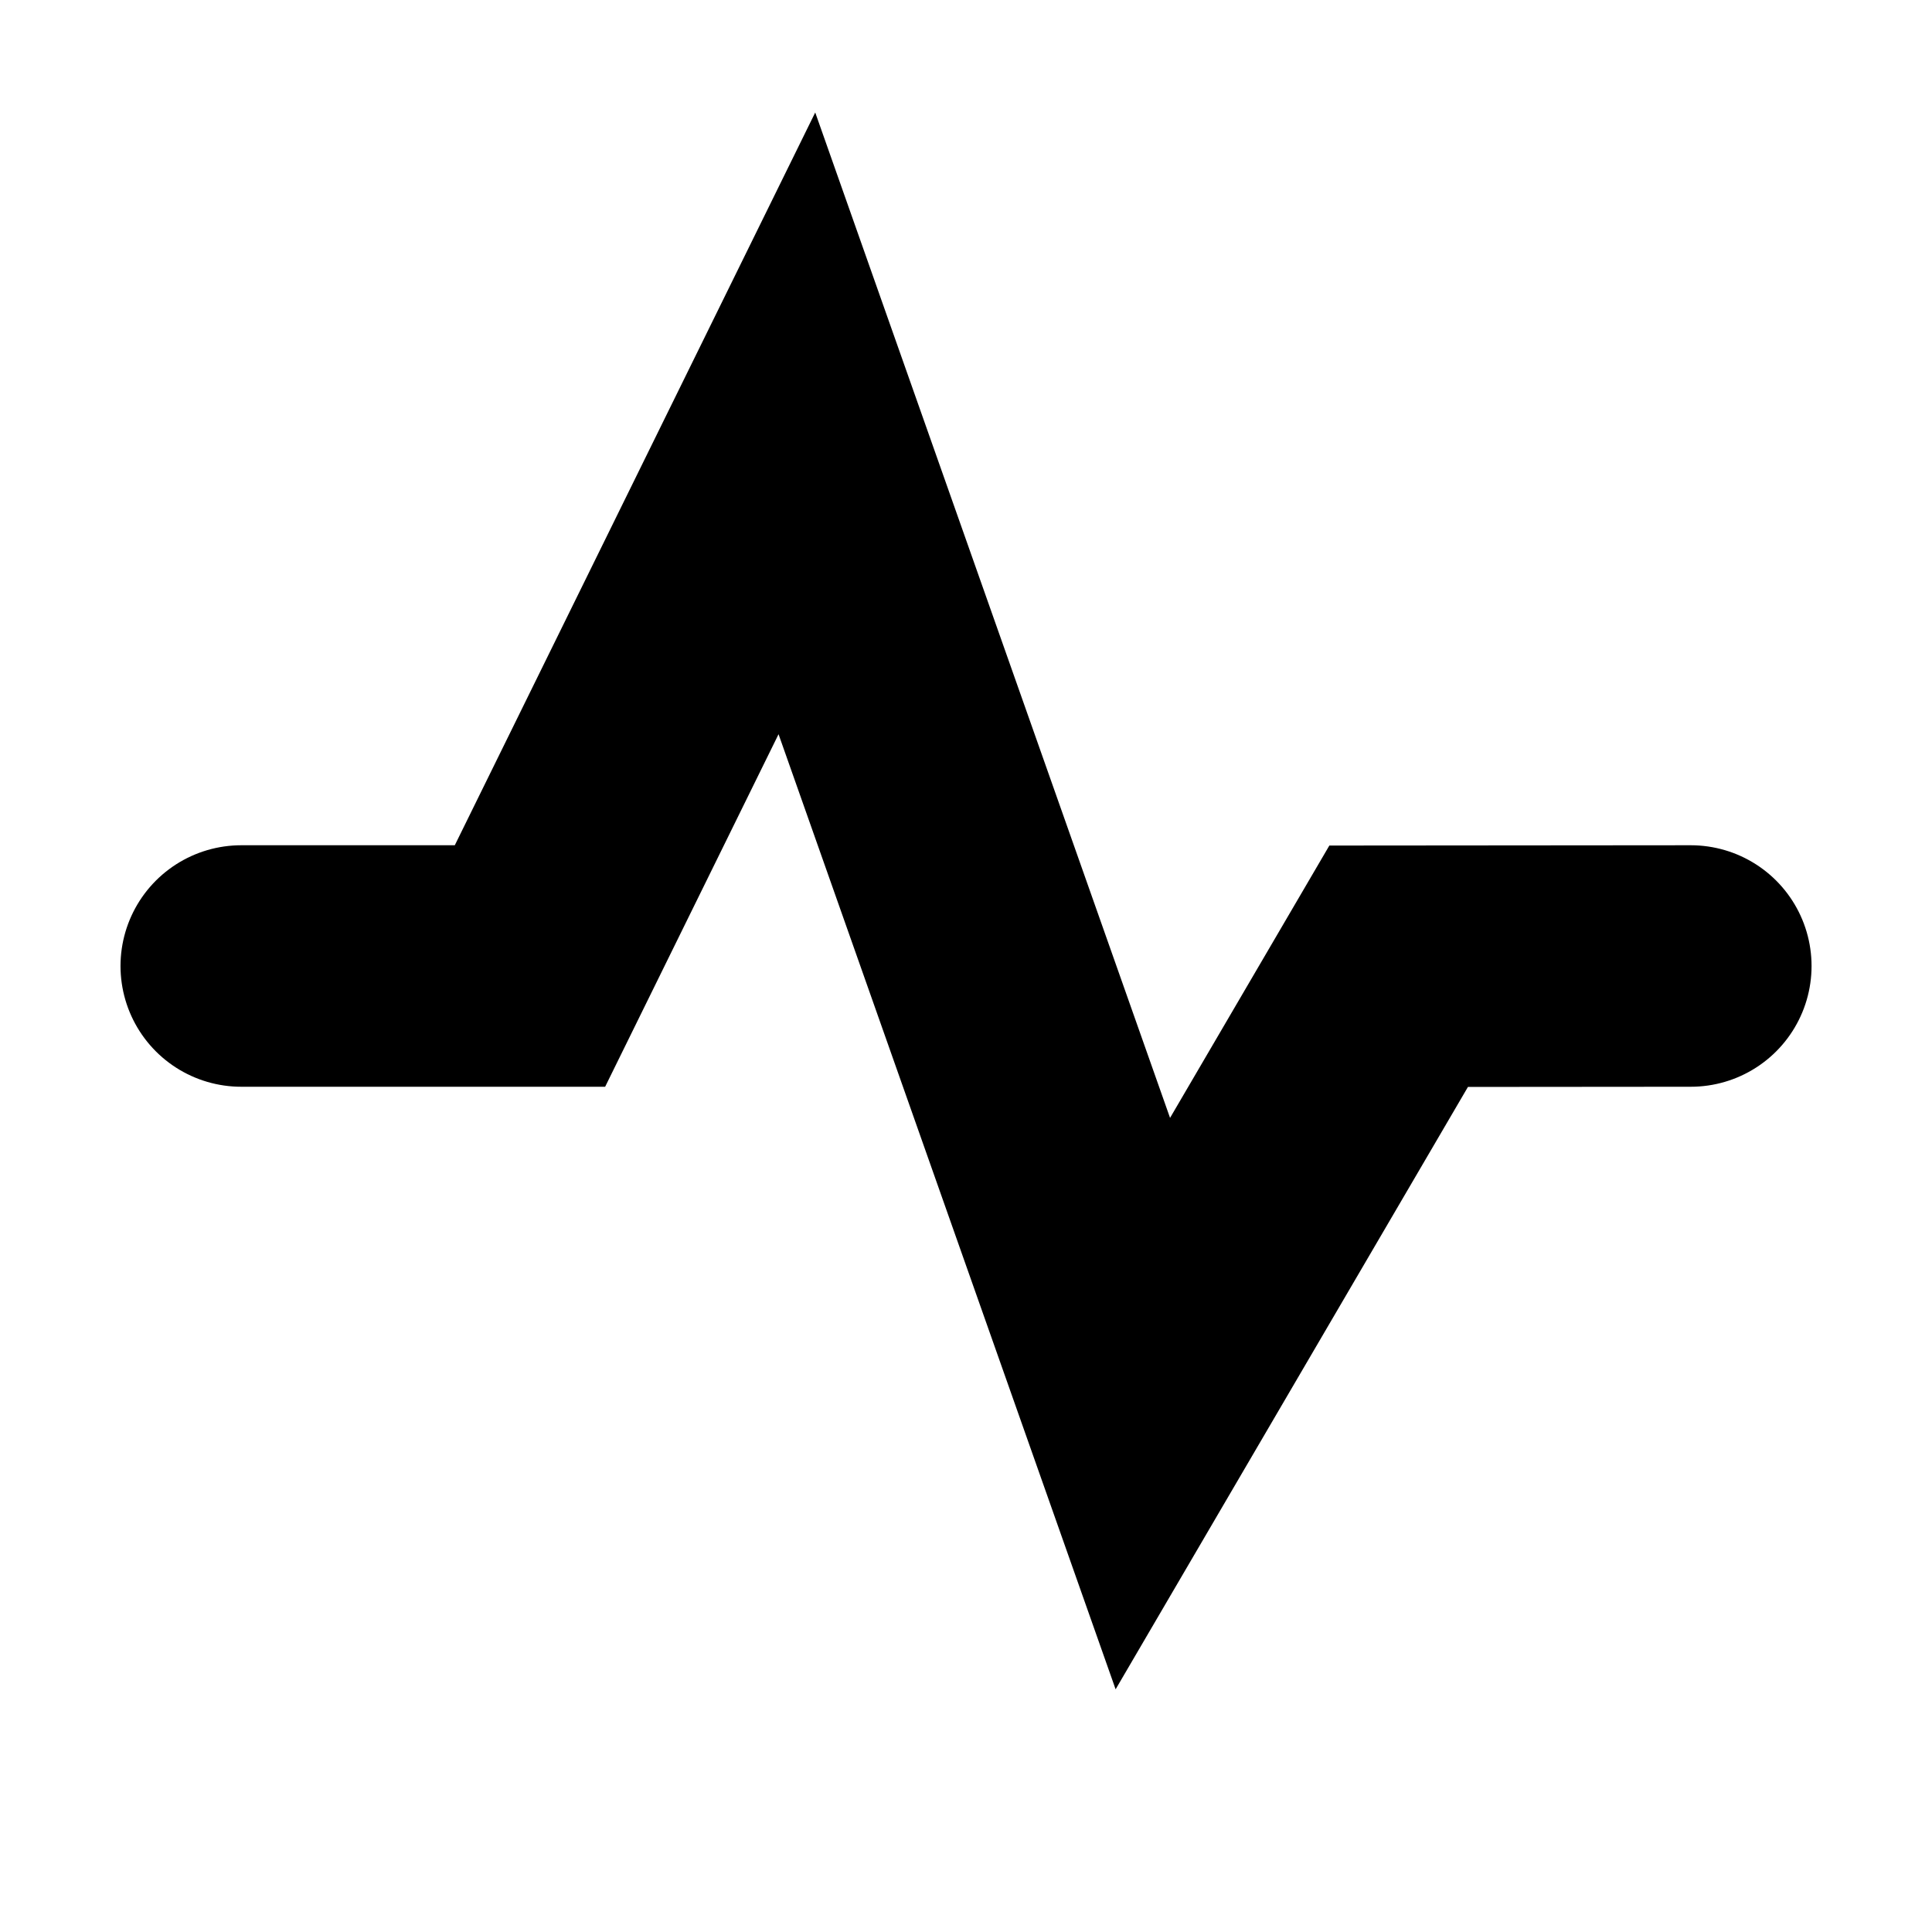
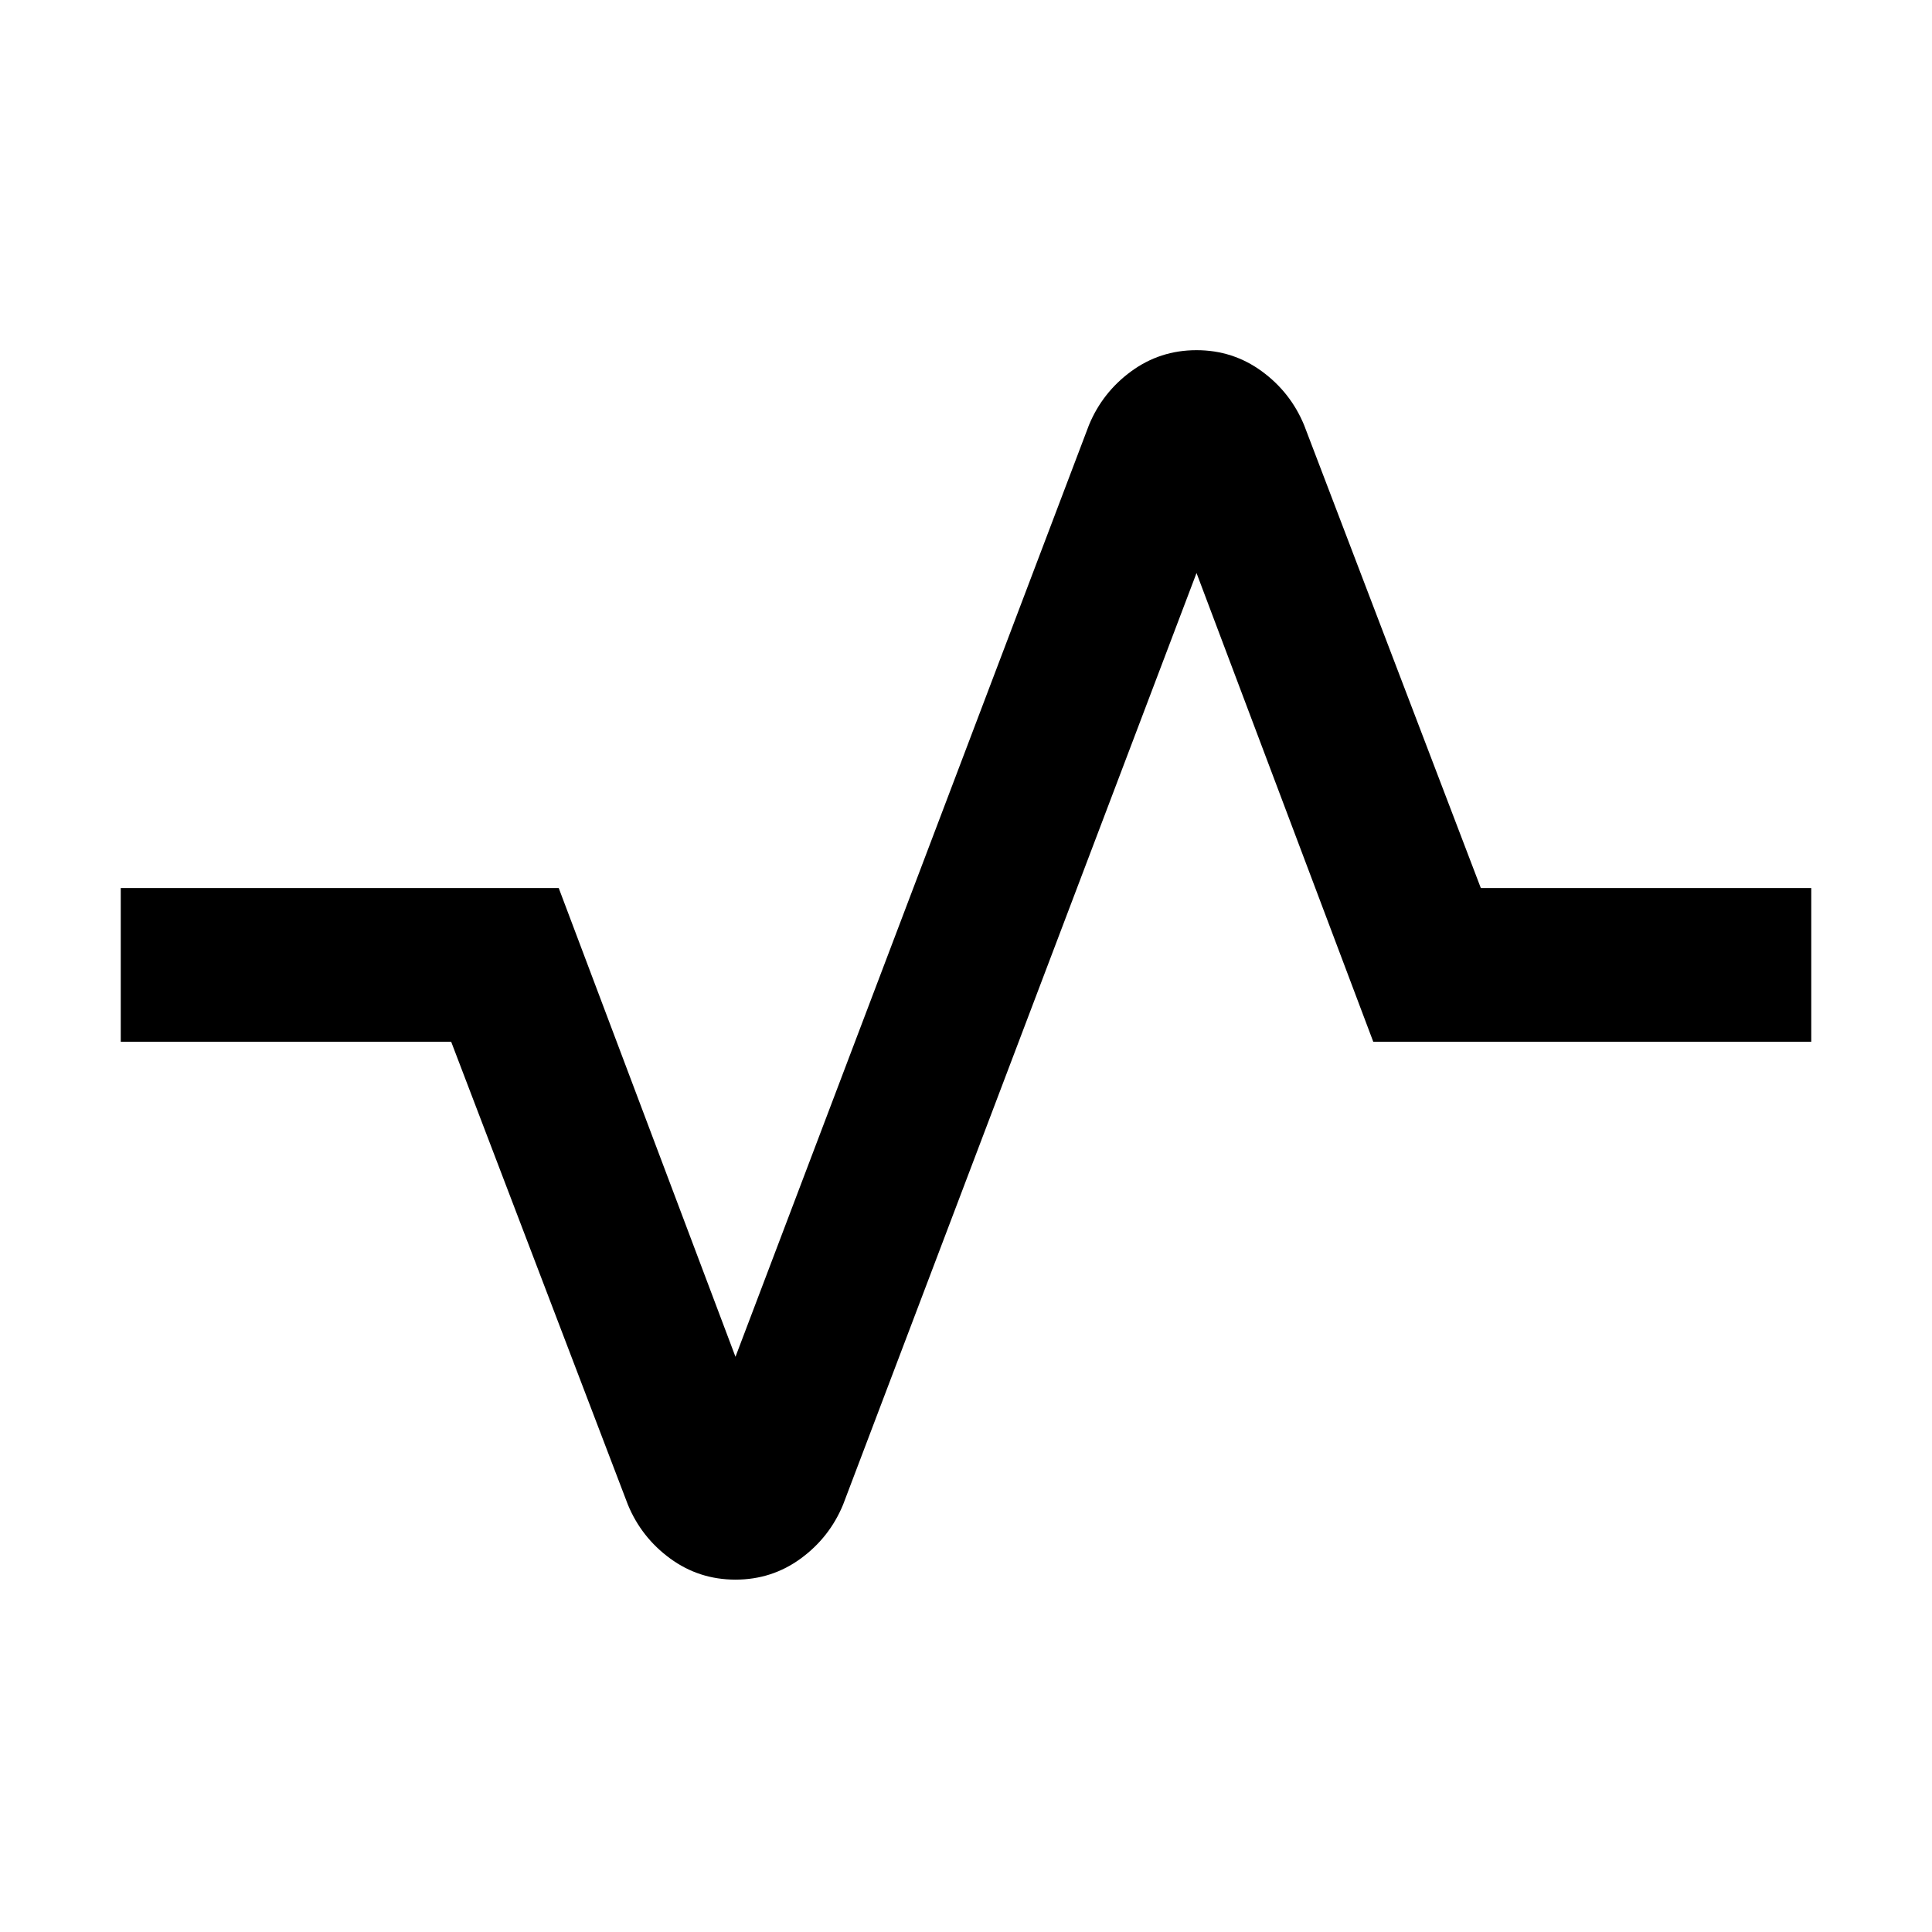
- <svg xmlns="http://www.w3.org/2000/svg" height="32" width="32" version="1.0" viewBox="0 0 32 32">
-   <rect ry="1.967" height="31.997" width="31.997" display="none" y=".003" x="0" fill="#ccc" />
-   <path d="m3.996 16h4.782l4.421-8.988 5.73 16.236 4.237-7.244 4.839-0.004" stroke="#000" stroke-linecap="round" stroke-miterlimit="100" stroke-width="4" fill="none" />
+ <svg xmlns="http://www.w3.org/2000/svg" height="32" width="32" viewBox="0 0 32 32" version="1.1" xml:space="preserve" style="fill-rule:evenodd;clip-rule:evenodd;stroke-linejoin:round;stroke-miterlimit:2;">
+   <g transform="matrix(1.27273,0,0,1.27273,0.727273,0.709091)">
+     <path d="M9,20C8.683,20 8.4,19.908 8.15,19.725C7.9,19.542 7.717,19.308 7.6,19.025L5.3,13L1,13L1,11L6.7,11L9,17.1L13.6,4.975C13.717,4.692 13.9,4.458 14.15,4.275C14.4,4.092 14.683,4 15,4C15.317,4 15.6,4.092 15.85,4.275C16.1,4.458 16.283,4.692 16.4,4.975L18.7,11L23,11L23,13L17.3,13L15,6.9L10.4,19.025C10.283,19.308 10.1,19.542 9.85,19.725C9.6,19.908 9.317,20 9,20Z" style="fill-rule:nonzero;" />
+   </g>
</svg>
